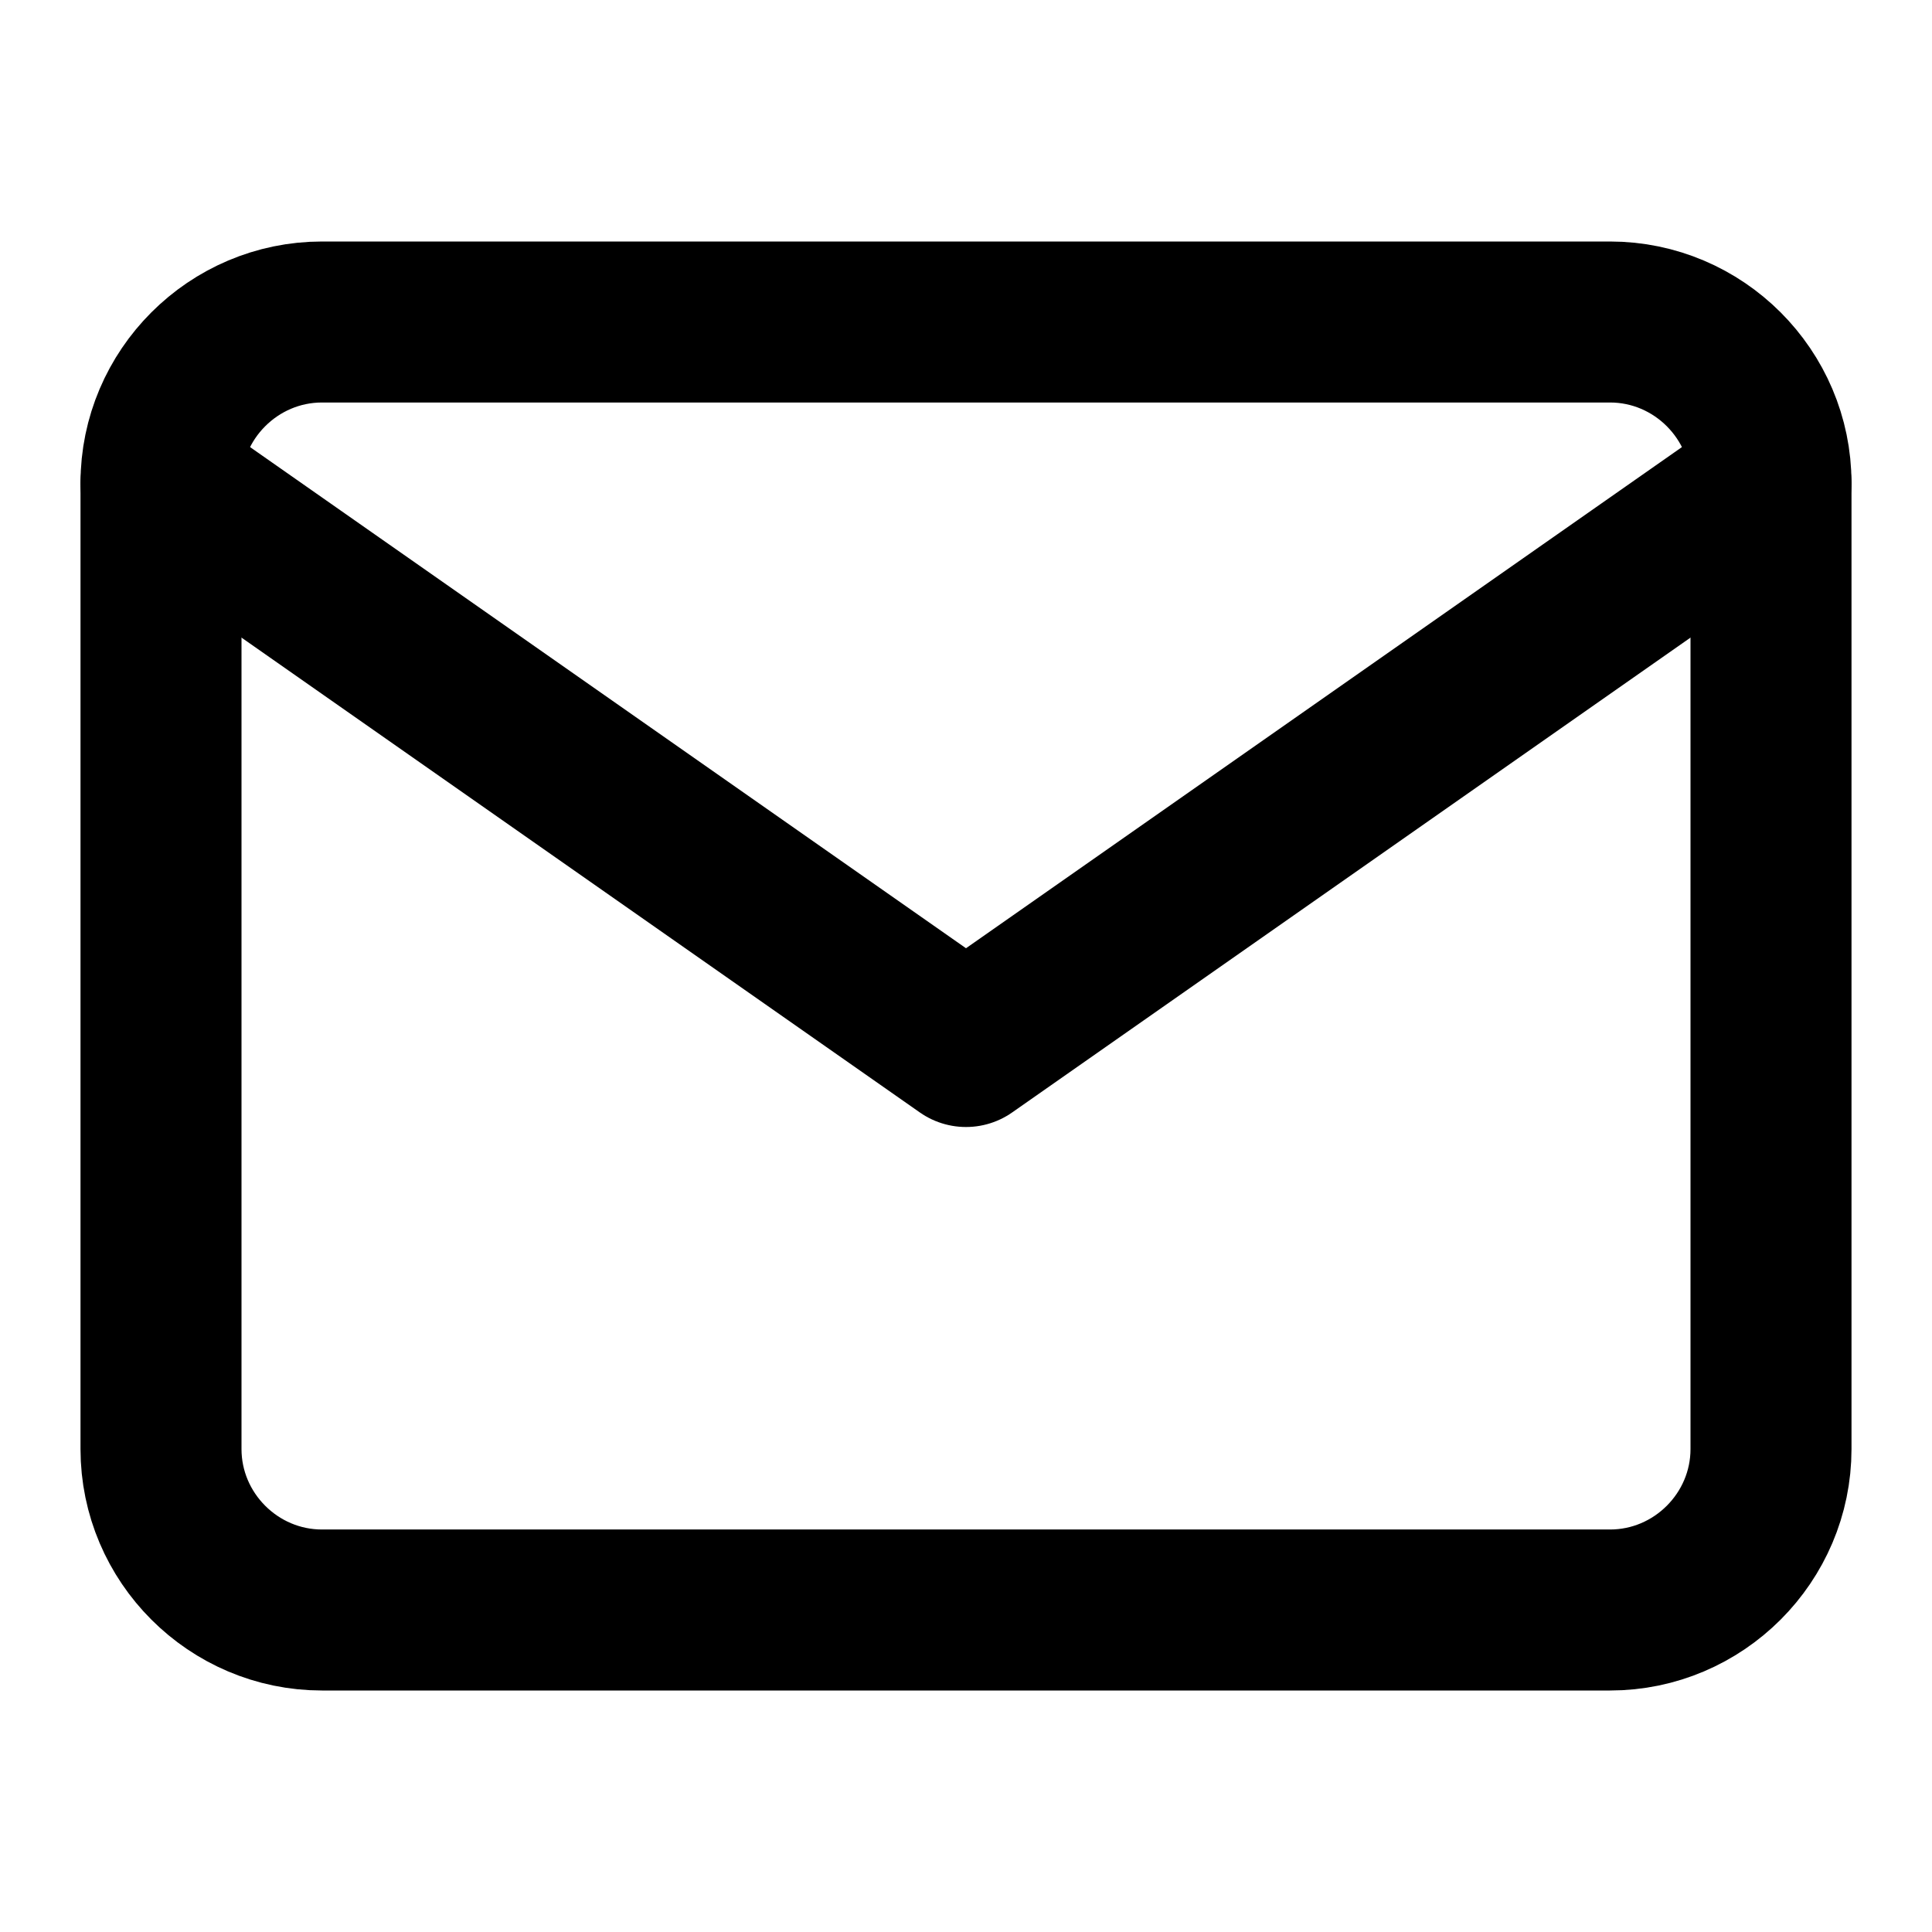
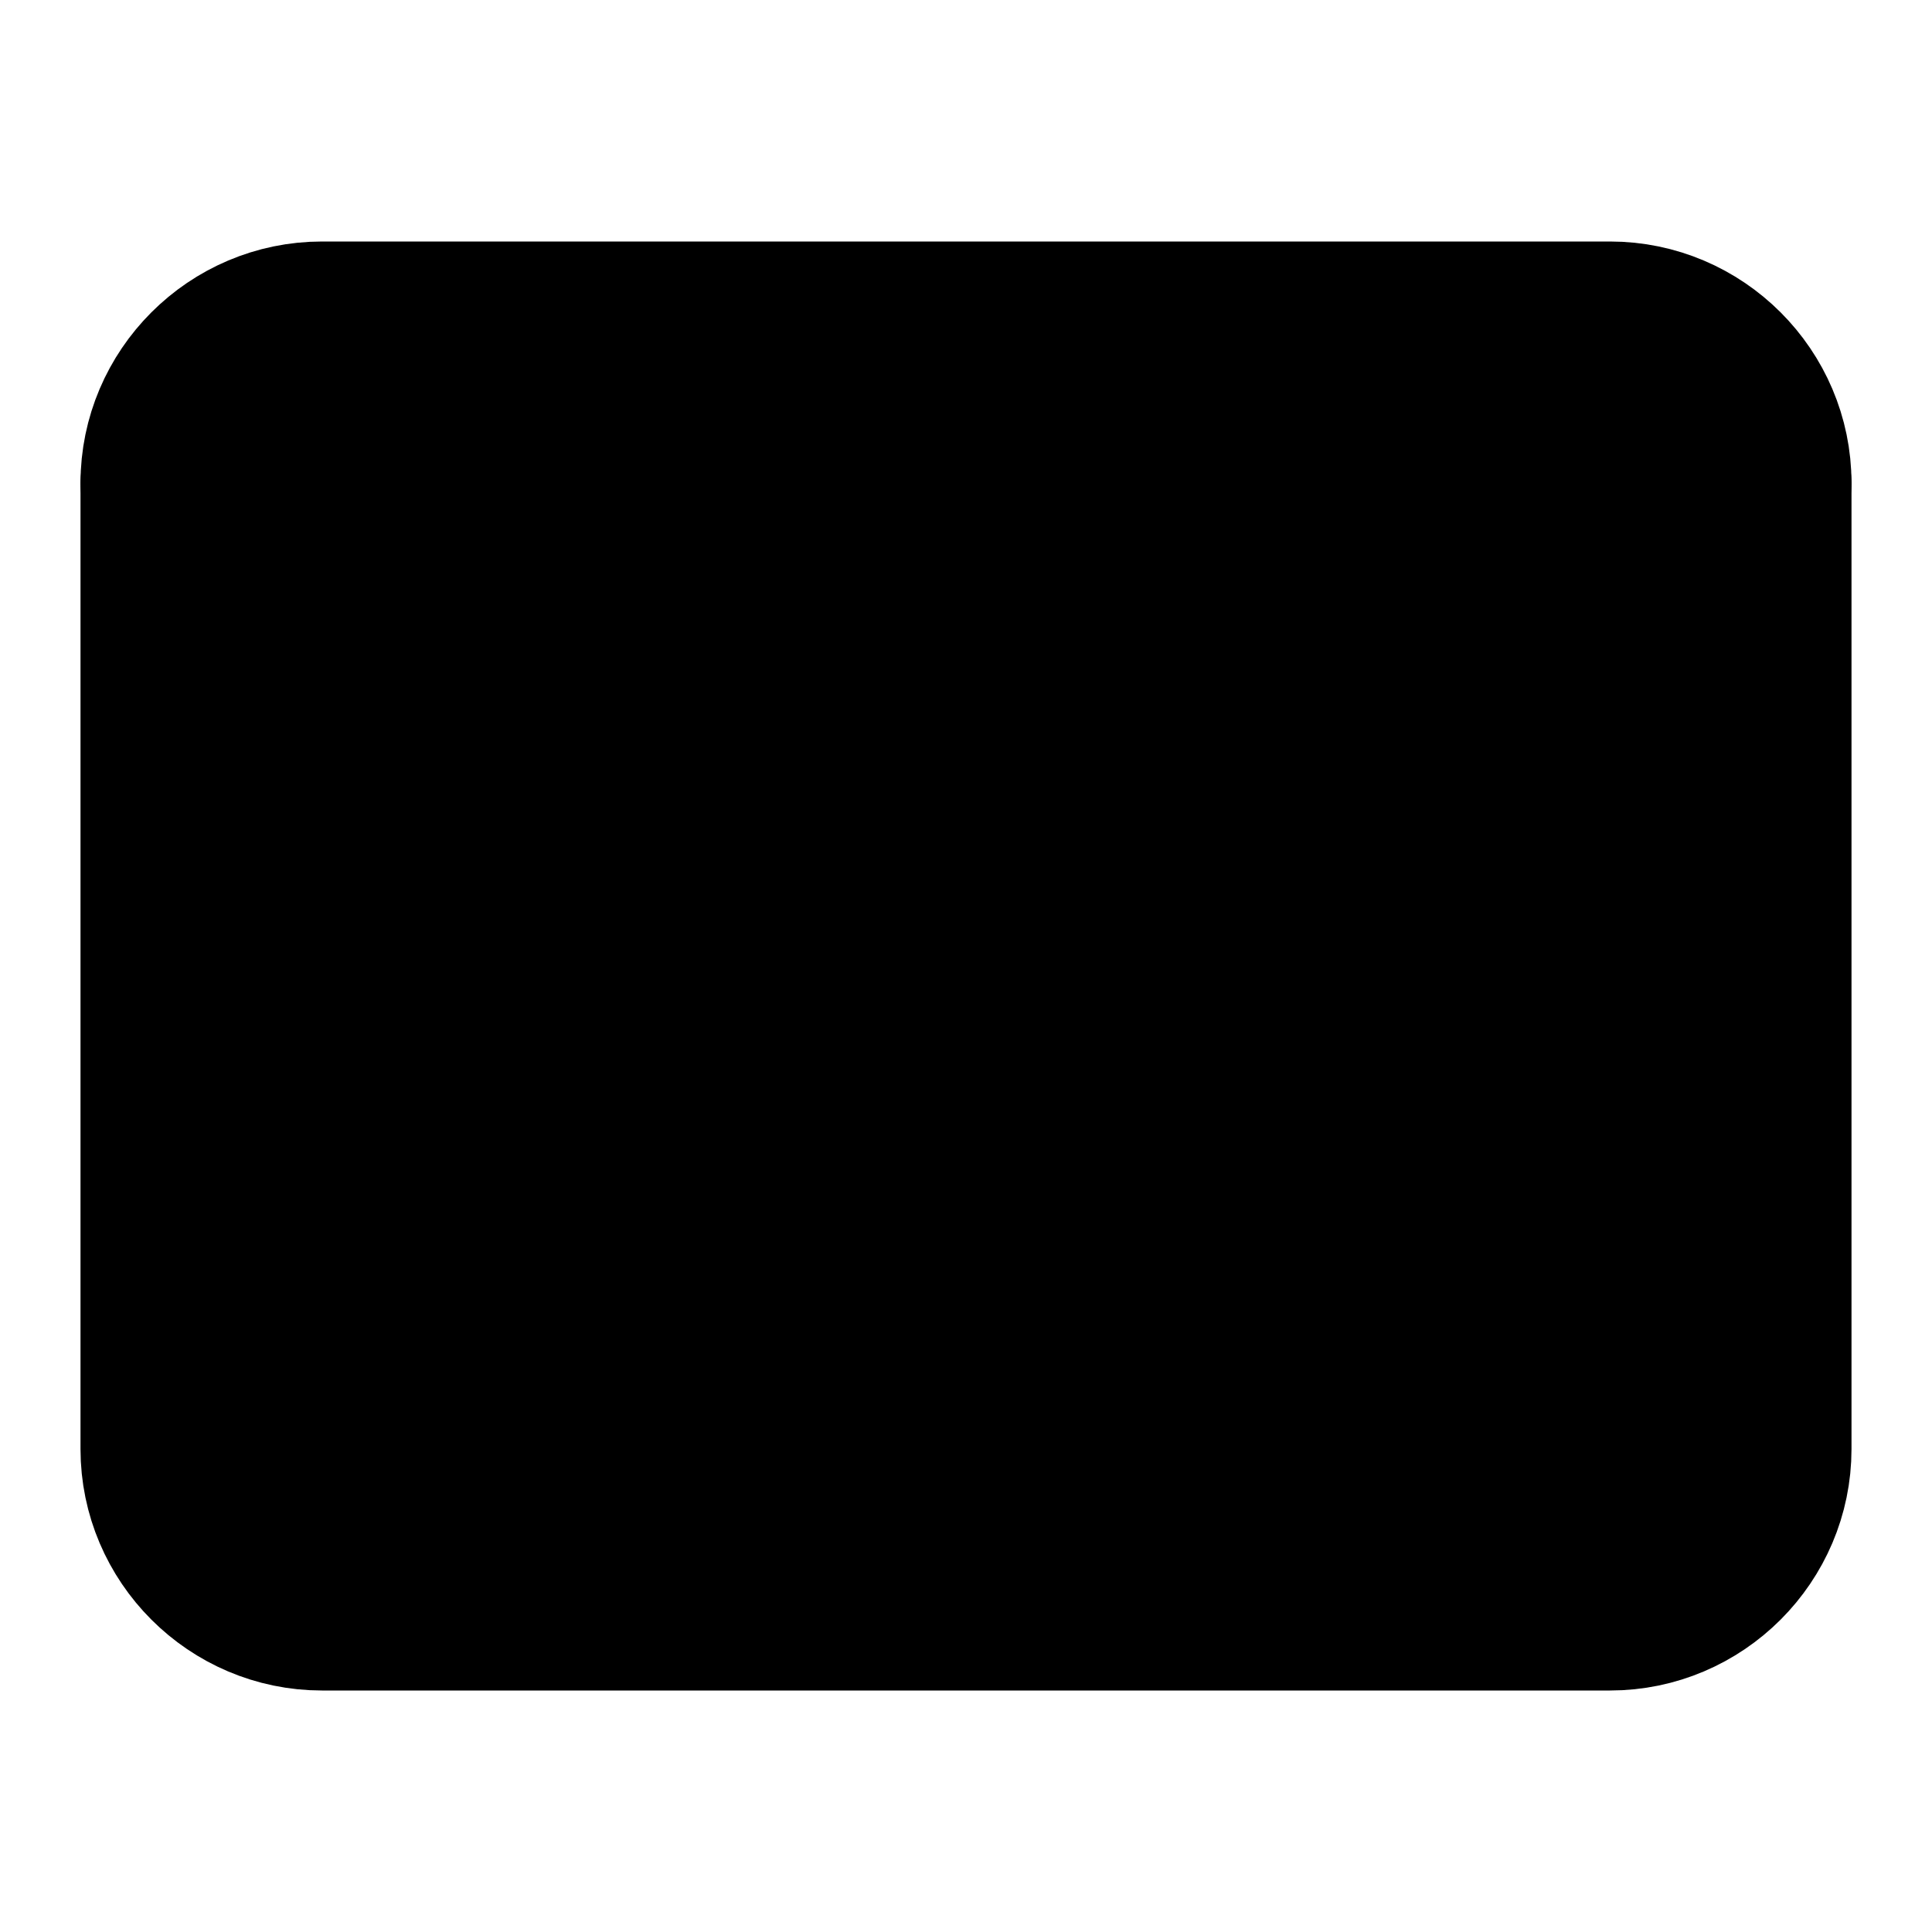
- <svg xmlns="http://www.w3.org/2000/svg" width="24" height="24" viewBox="0 0 24 24" fill="none" stroke="currentColor" stroke-width="2" stroke-linecap="round" stroke-linejoin="round" class="feather feather-mail">
+ <svg xmlns="http://www.w3.org/2000/svg" width="24" height="24" viewBox="0 0 24 24" fill="currentColor" stroke="currentColor" stroke-width="2" stroke-linecap="round" stroke-linejoin="round" class="feather feather-mail">
  <path d="M4 4h16c1.1 0 2 .9 2 2v12c0 1.1-.9 2-2 2H4c-1.1 0-2-.9-2-2V6c0-1.1.9-2 2-2z" />
  <polyline points="22,6 12,13 2,6" />
</svg>
